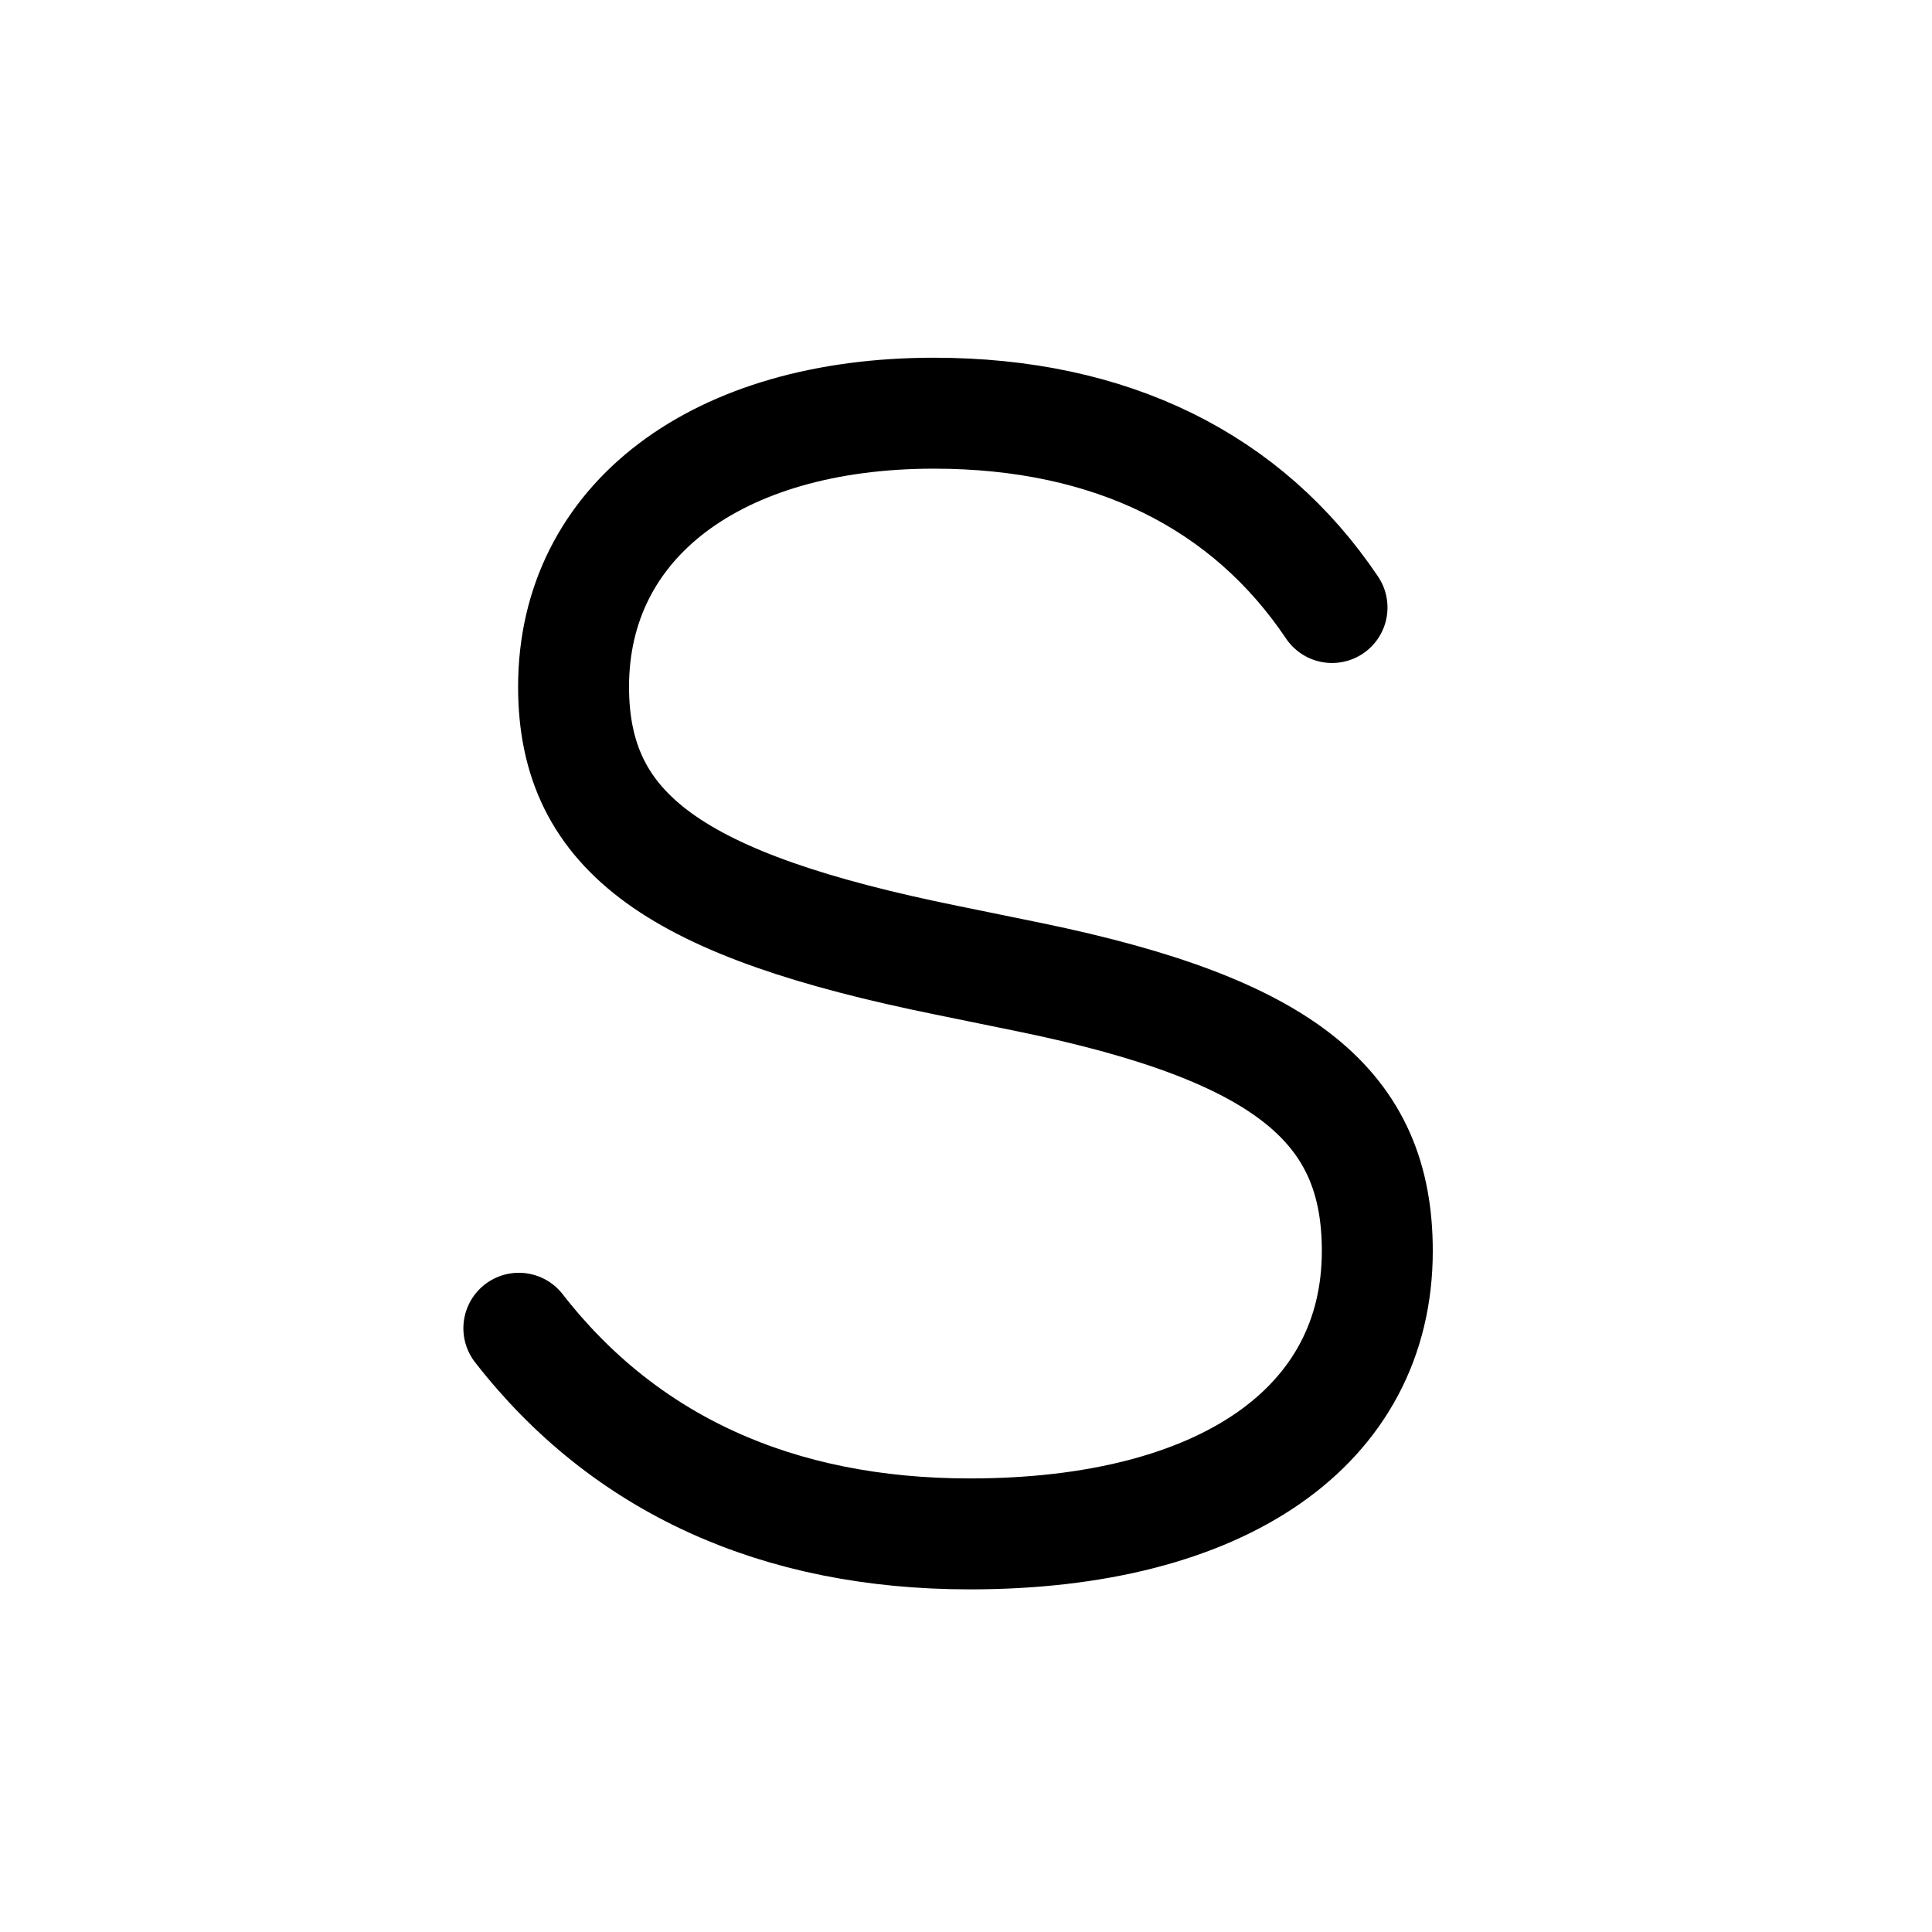
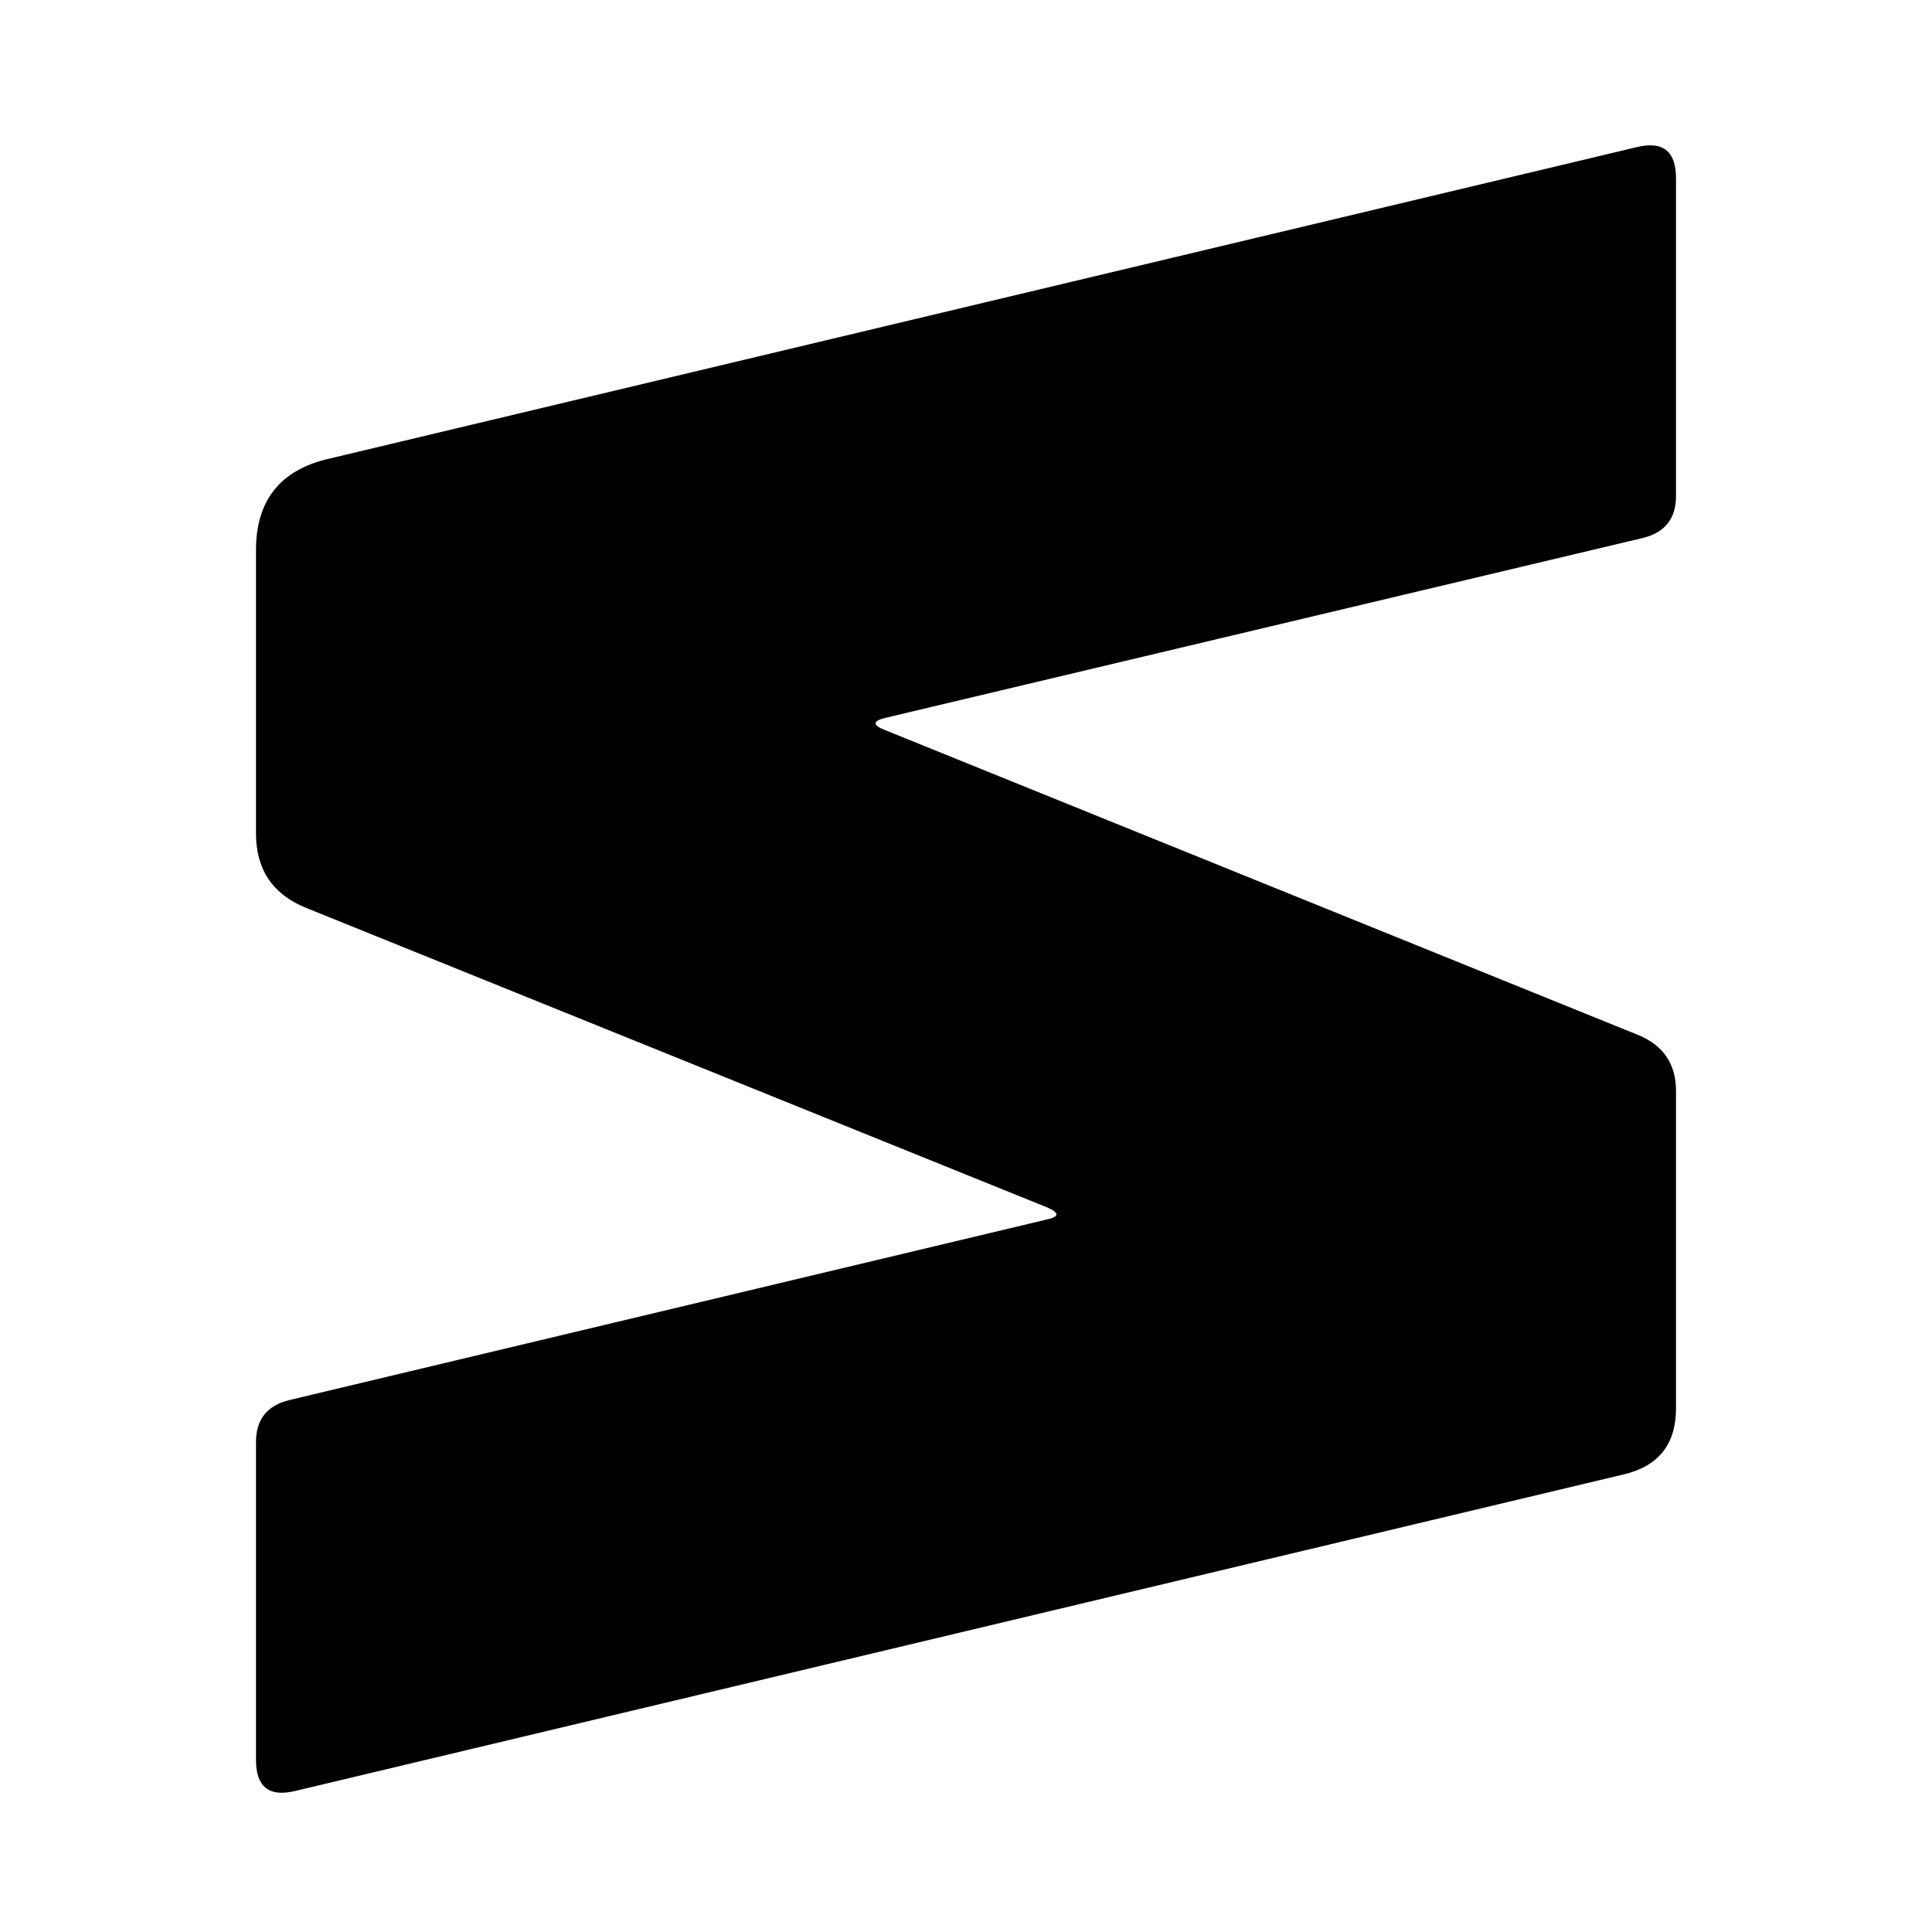
<svg xmlns="http://www.w3.org/2000/svg" width="24" height="24" viewBox="0 0 32 32">
-   <path d="M706 322c-45-67-117-103-211-103-115 0-191 57-191 145 0 78 55 116 198 145l44 9c136 28 184 69 184 145 0 93-82 150-216 150-102 0-183-37-239-109" transform="translate(16 16) scale(0.03125) translate(-512 -512)" fill="none" stroke="currentColor" stroke-width="58.8" stroke-opacity="1" stroke-linecap="round" stroke-linejoin="round" />
+   <path d="M0.0 61.0Q0.0 50.0 10.7 47.5L204.2 1.4Q210.0 0.0 210.0 6.0L210.0 53.0Q210.0 58.0 205.1 59.2L93.1 85.8Q90.2 86.5 93.0 87.6L204.4 132.7Q210.0 135.0 210.0 141.0L210.0 187.9Q210.0 195.9 202.2 197.7L5.8 244.5Q0.0 245.9 0.0 239.9L0.0 192.9Q0.0 187.9 4.9 186.7L116.9 160.0Q119.8 159.4 117.0 158.2L7.4 113.9Q0.0 110.9 0.0 102.9Z" transform="translate(4.24 2.28) scale(0.112)" fill="currentColor" fill-opacity="1" />
</svg>
